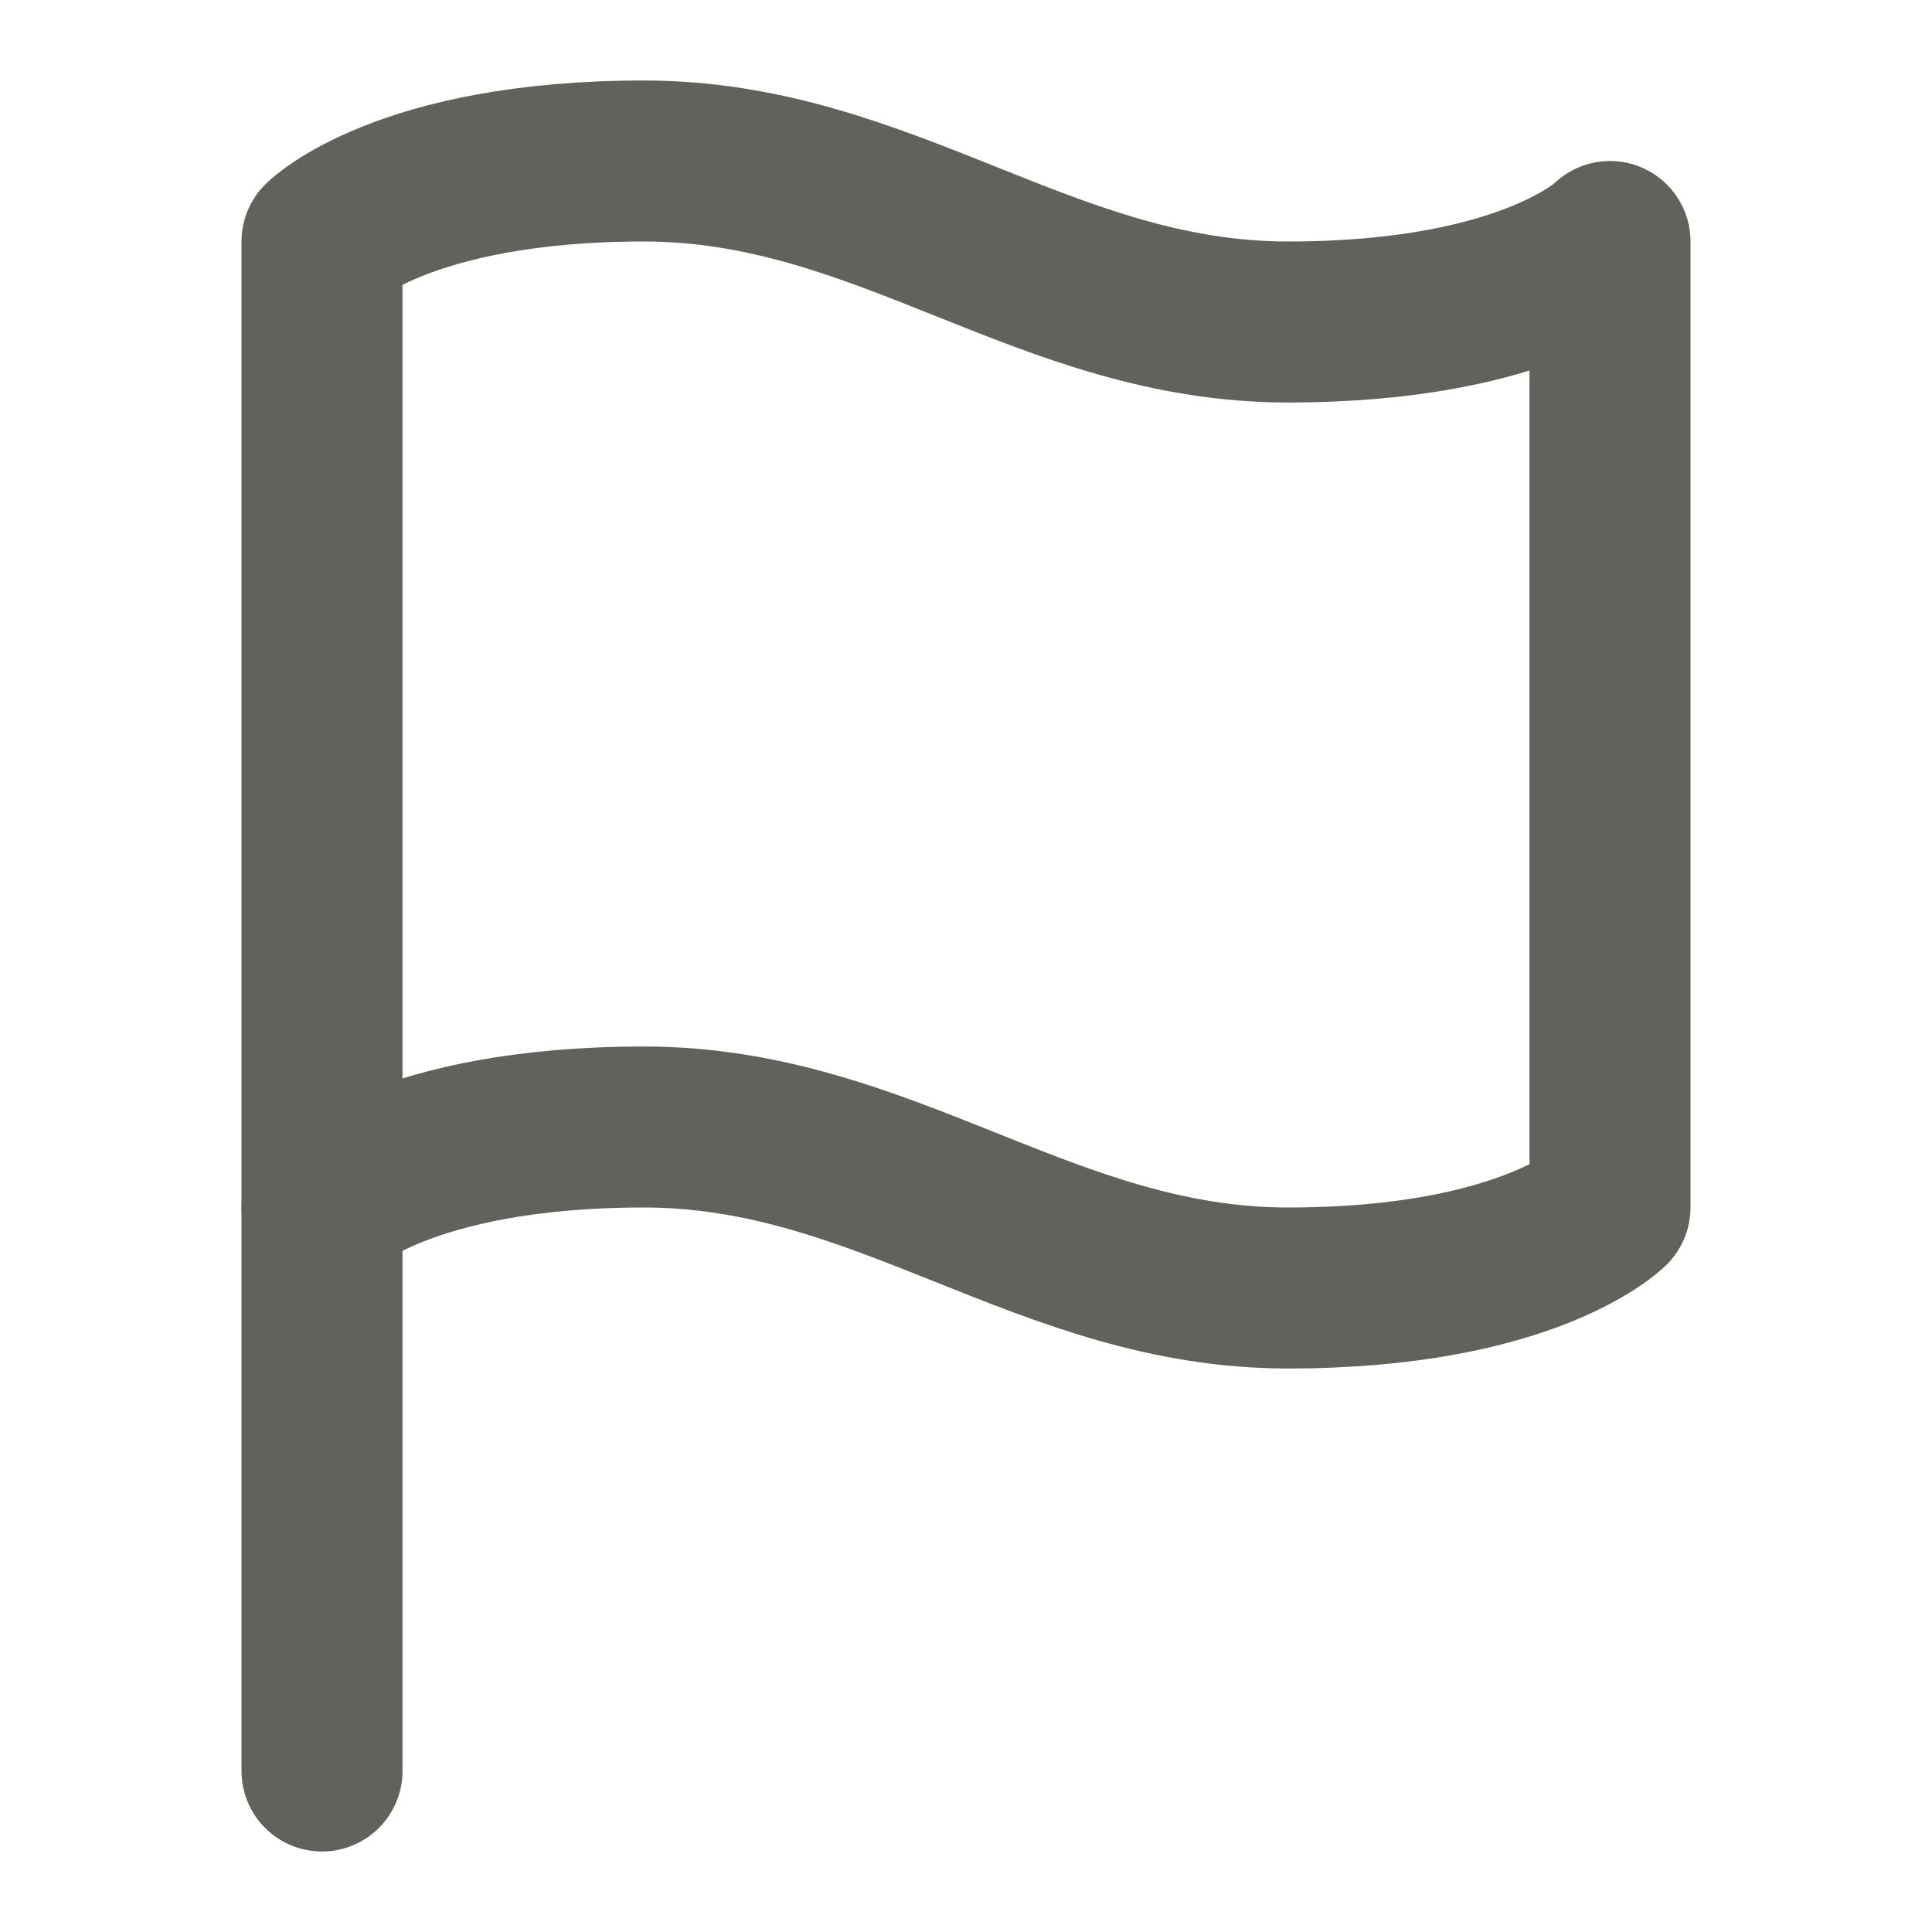
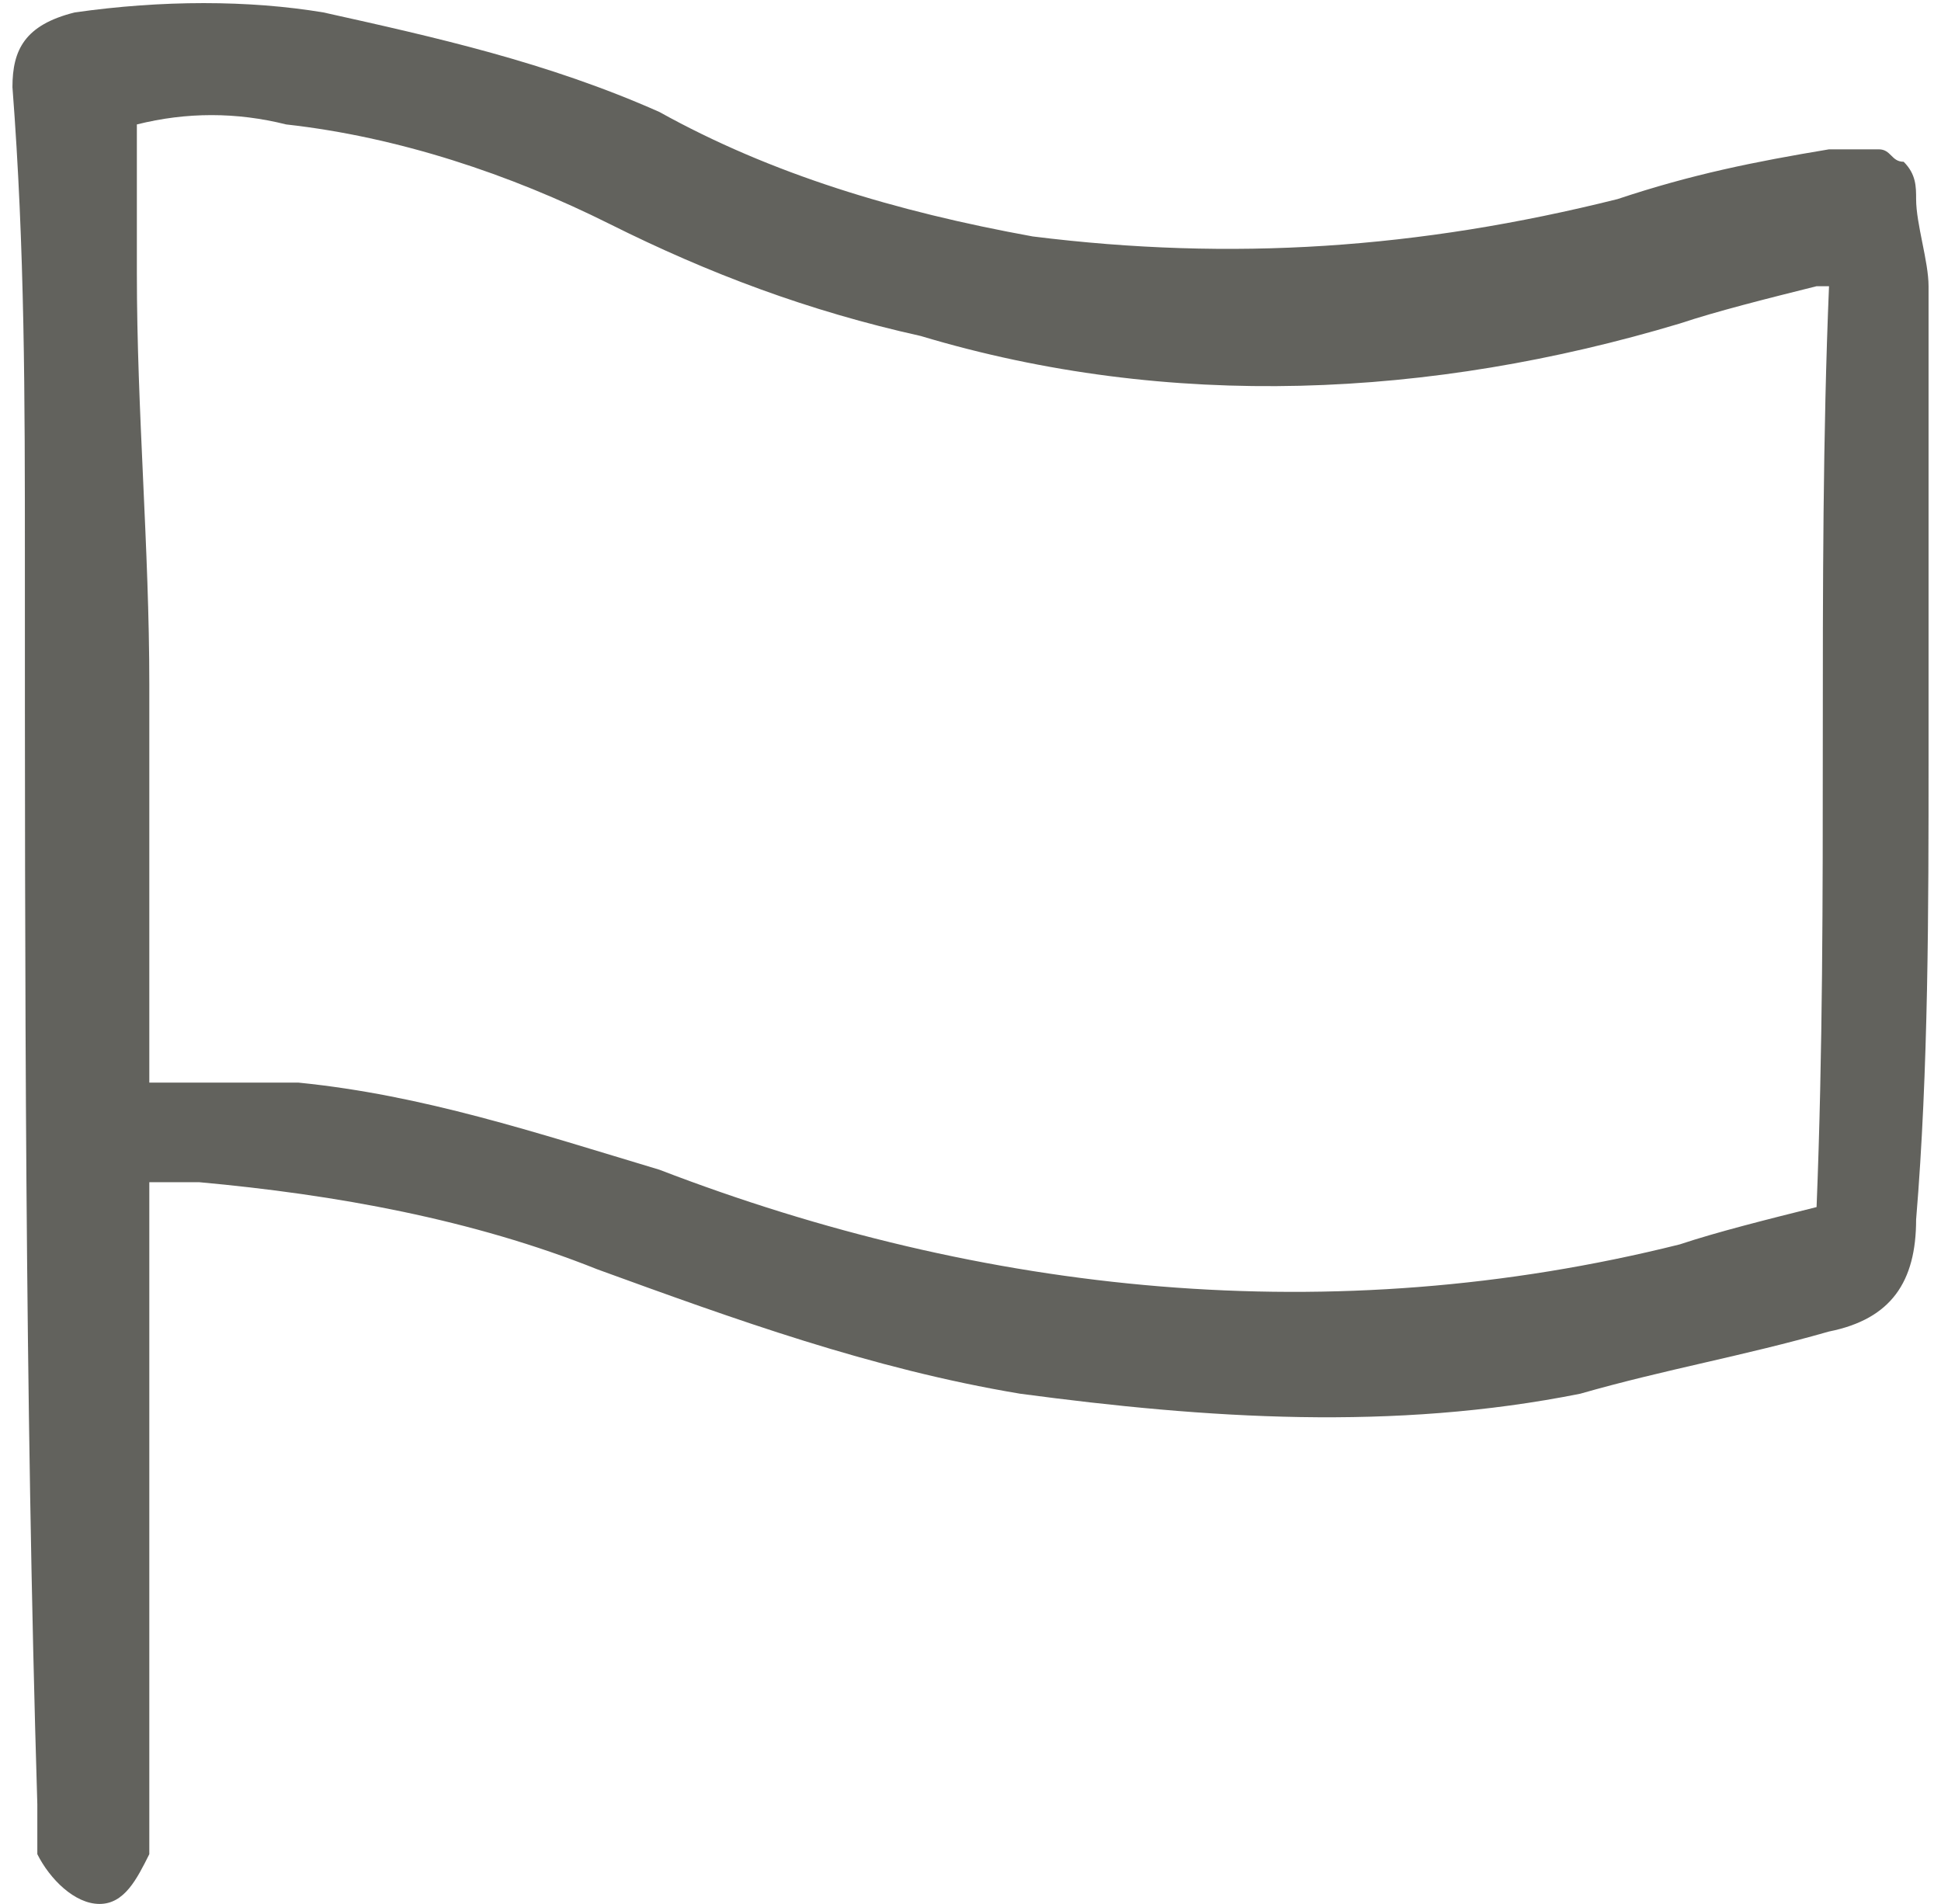
- <svg xmlns="http://www.w3.org/2000/svg" viewBox="0 0 24 24" fill="none" stroke="#62625d" stroke-width="2" stroke-linecap="round" stroke-linejoin="round">
-   <path d="M4 15s1-1 4-1 5 2 8 2 4-1 4-1V3s-1 1-4 1-5-2-8-2-4 1-4 1z" />
-   <path d="M4 22v-7" />
+ <svg xmlns="http://www.w3.org/2000/svg" viewBox="0 0 156 153" fill="none">
+   <path d="M12 95C12 97 12 98 12 99C12 115 12 130 12 146C12 147 12 148 12 149C11 151 10 153 8 153C6 153 4 151 3 149C3 148 3 146 3 145C2 112 2 78 2 45C2 32 2 20 1 7C1 4 2 2 6 1C13 0 20 0 26 1C35 3 44 5 53 9C62 14 72 17 83 19C99 21 114 20 130 16C136 14 141 13 147 12C148 12 149 12 151 12C152 12 152 13 153 13C154 14 154 15 154 16C154 18 155 21 155 23C155 36 155 48 155 61C155 73 155 86 154 98C154 103 152 106 147 107C140 109 134 110 127 112C112 115 97 114 82 112C70 110 59 106 48 102C38 98 27 96 16 95C15 95 14 95 12 95ZM147 23C146 23 146 23 146 23C142 24 138 25 135 26C115 32 94 33 74 27C65 25 57 22 49 18C41 14 32 11 23 10C19 9 15 9 11 10C11 14 11 18 11 22C11 33 12 44 12 55C12 64 12 73 12 83C12 84 12 85 12 87C14 87 15 87 16 87C19 87 21 87 24 87C34 88 43 91 53 94C79 104 107 107 135 100C138 99 142 98 146 97C147 72 146 47 147 23H147Z" fill="#62625d" />
</svg>
